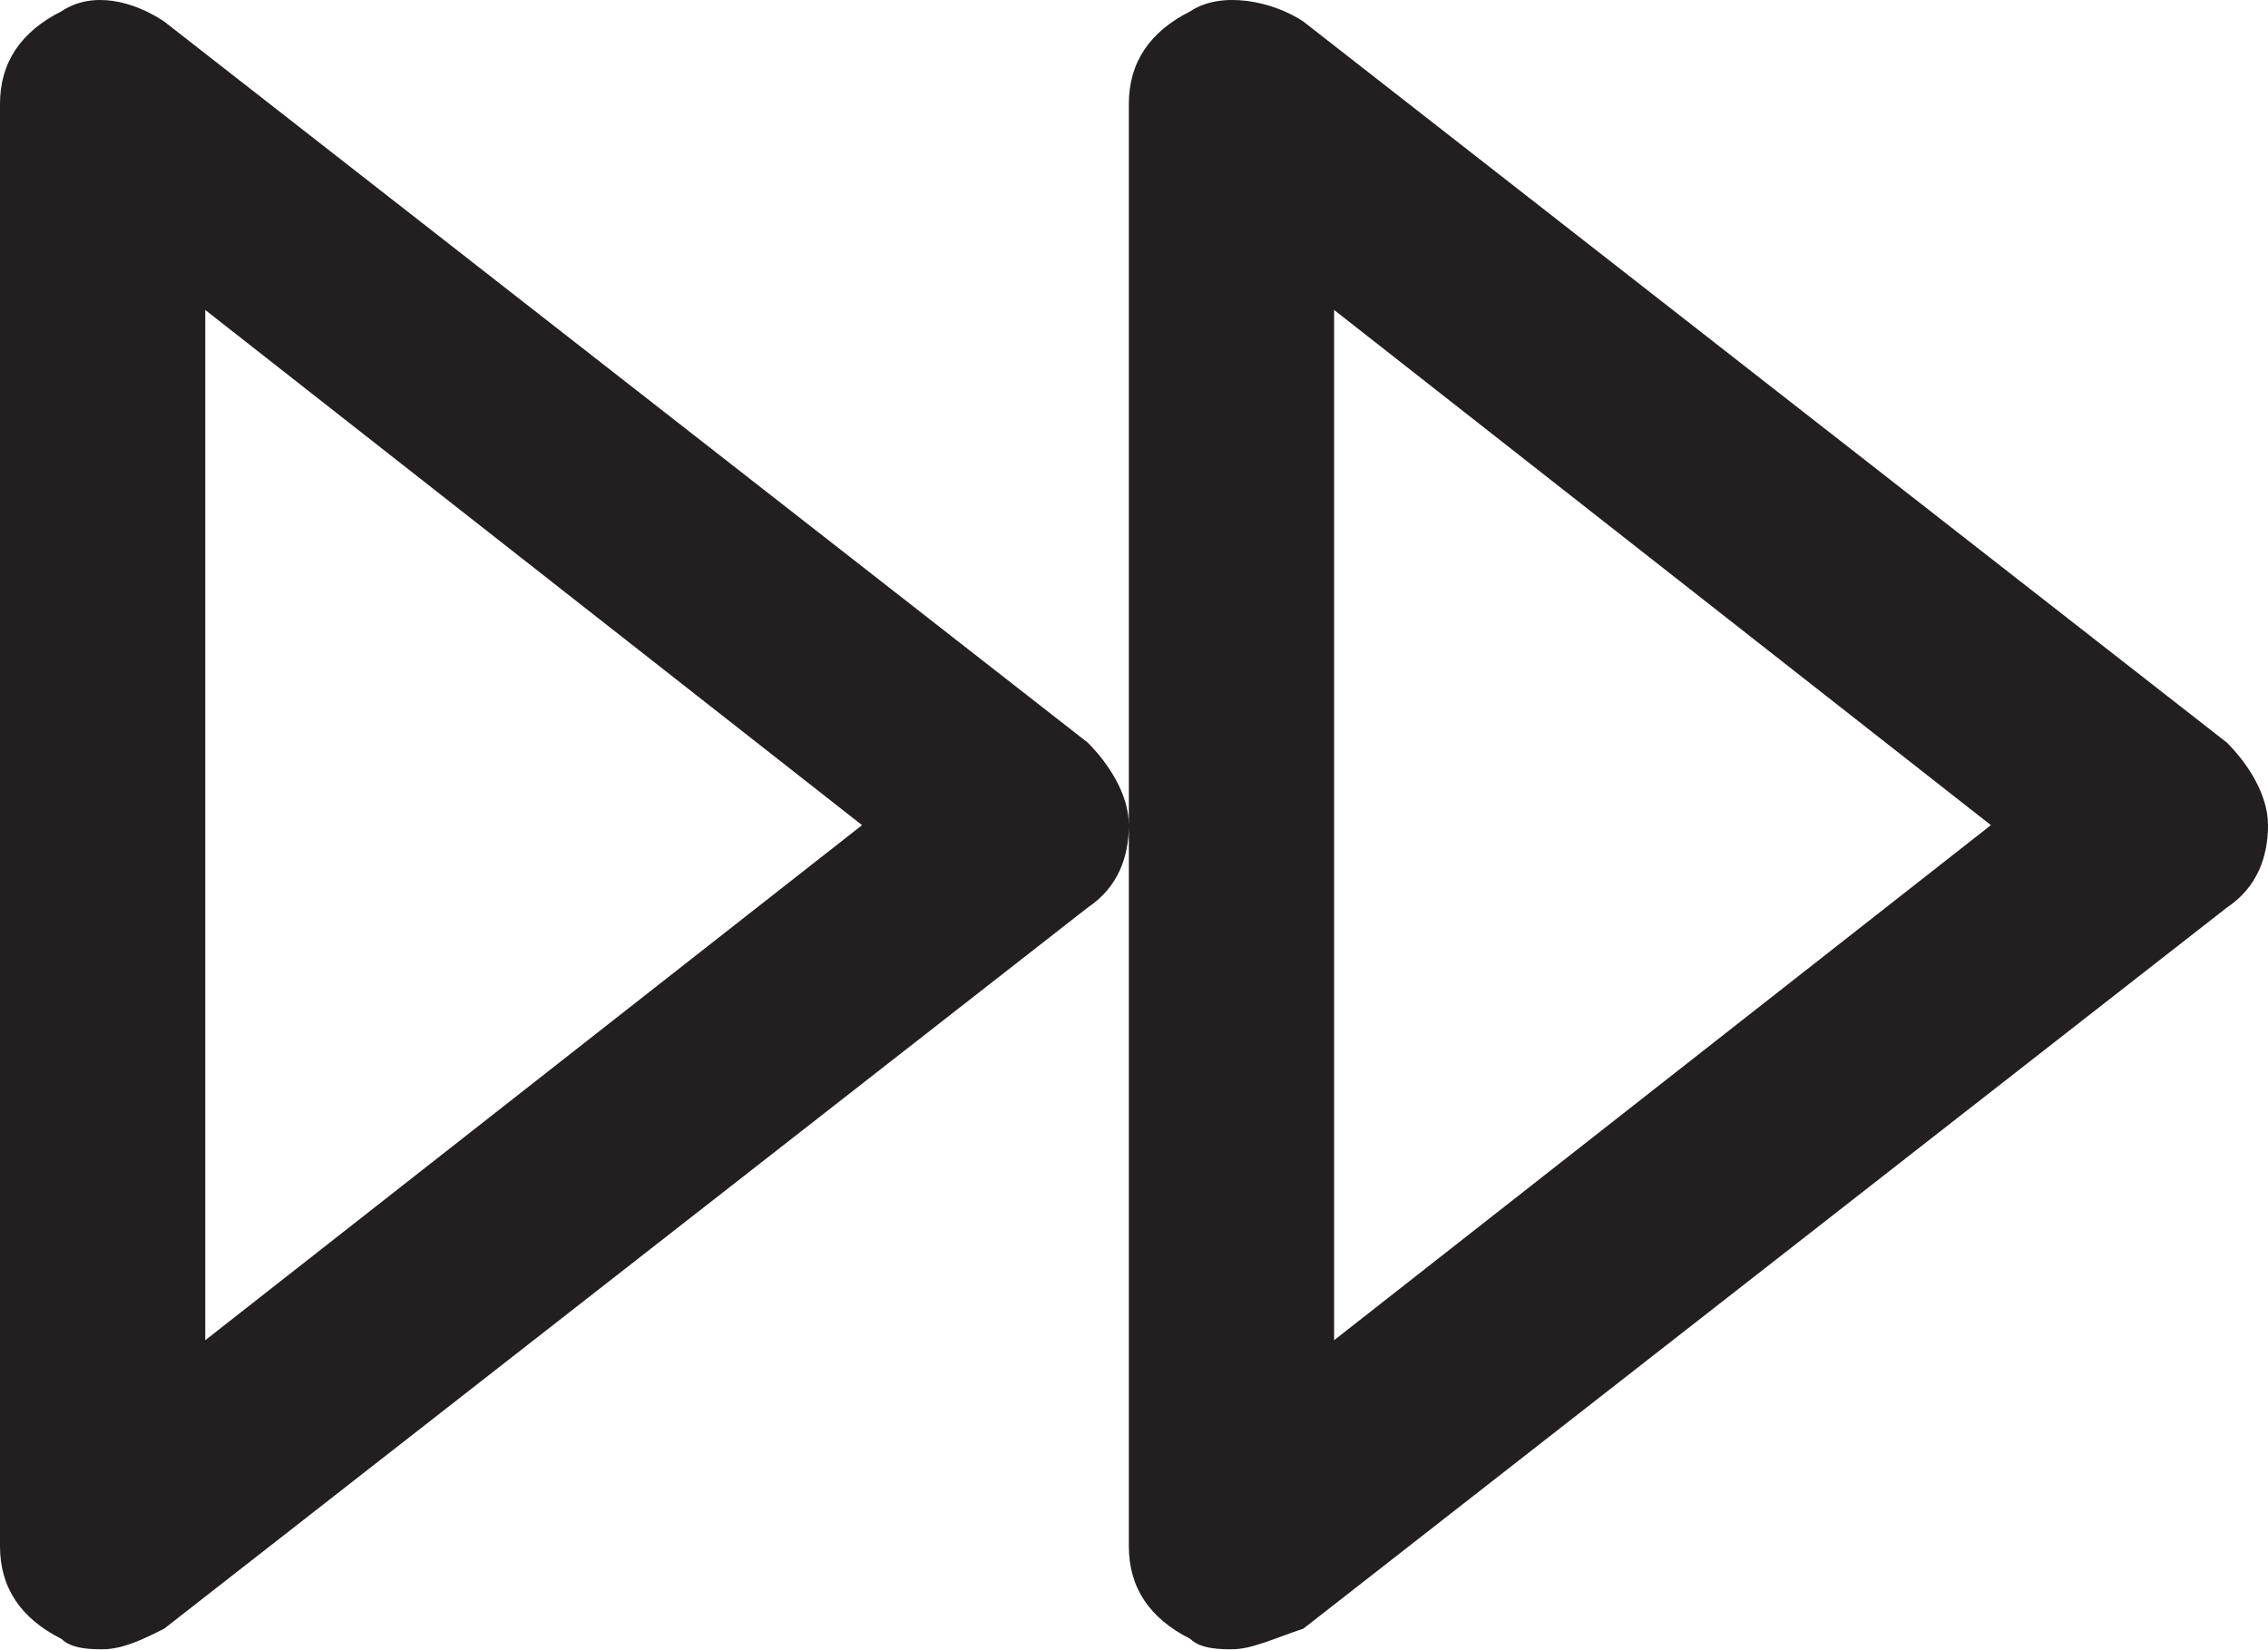
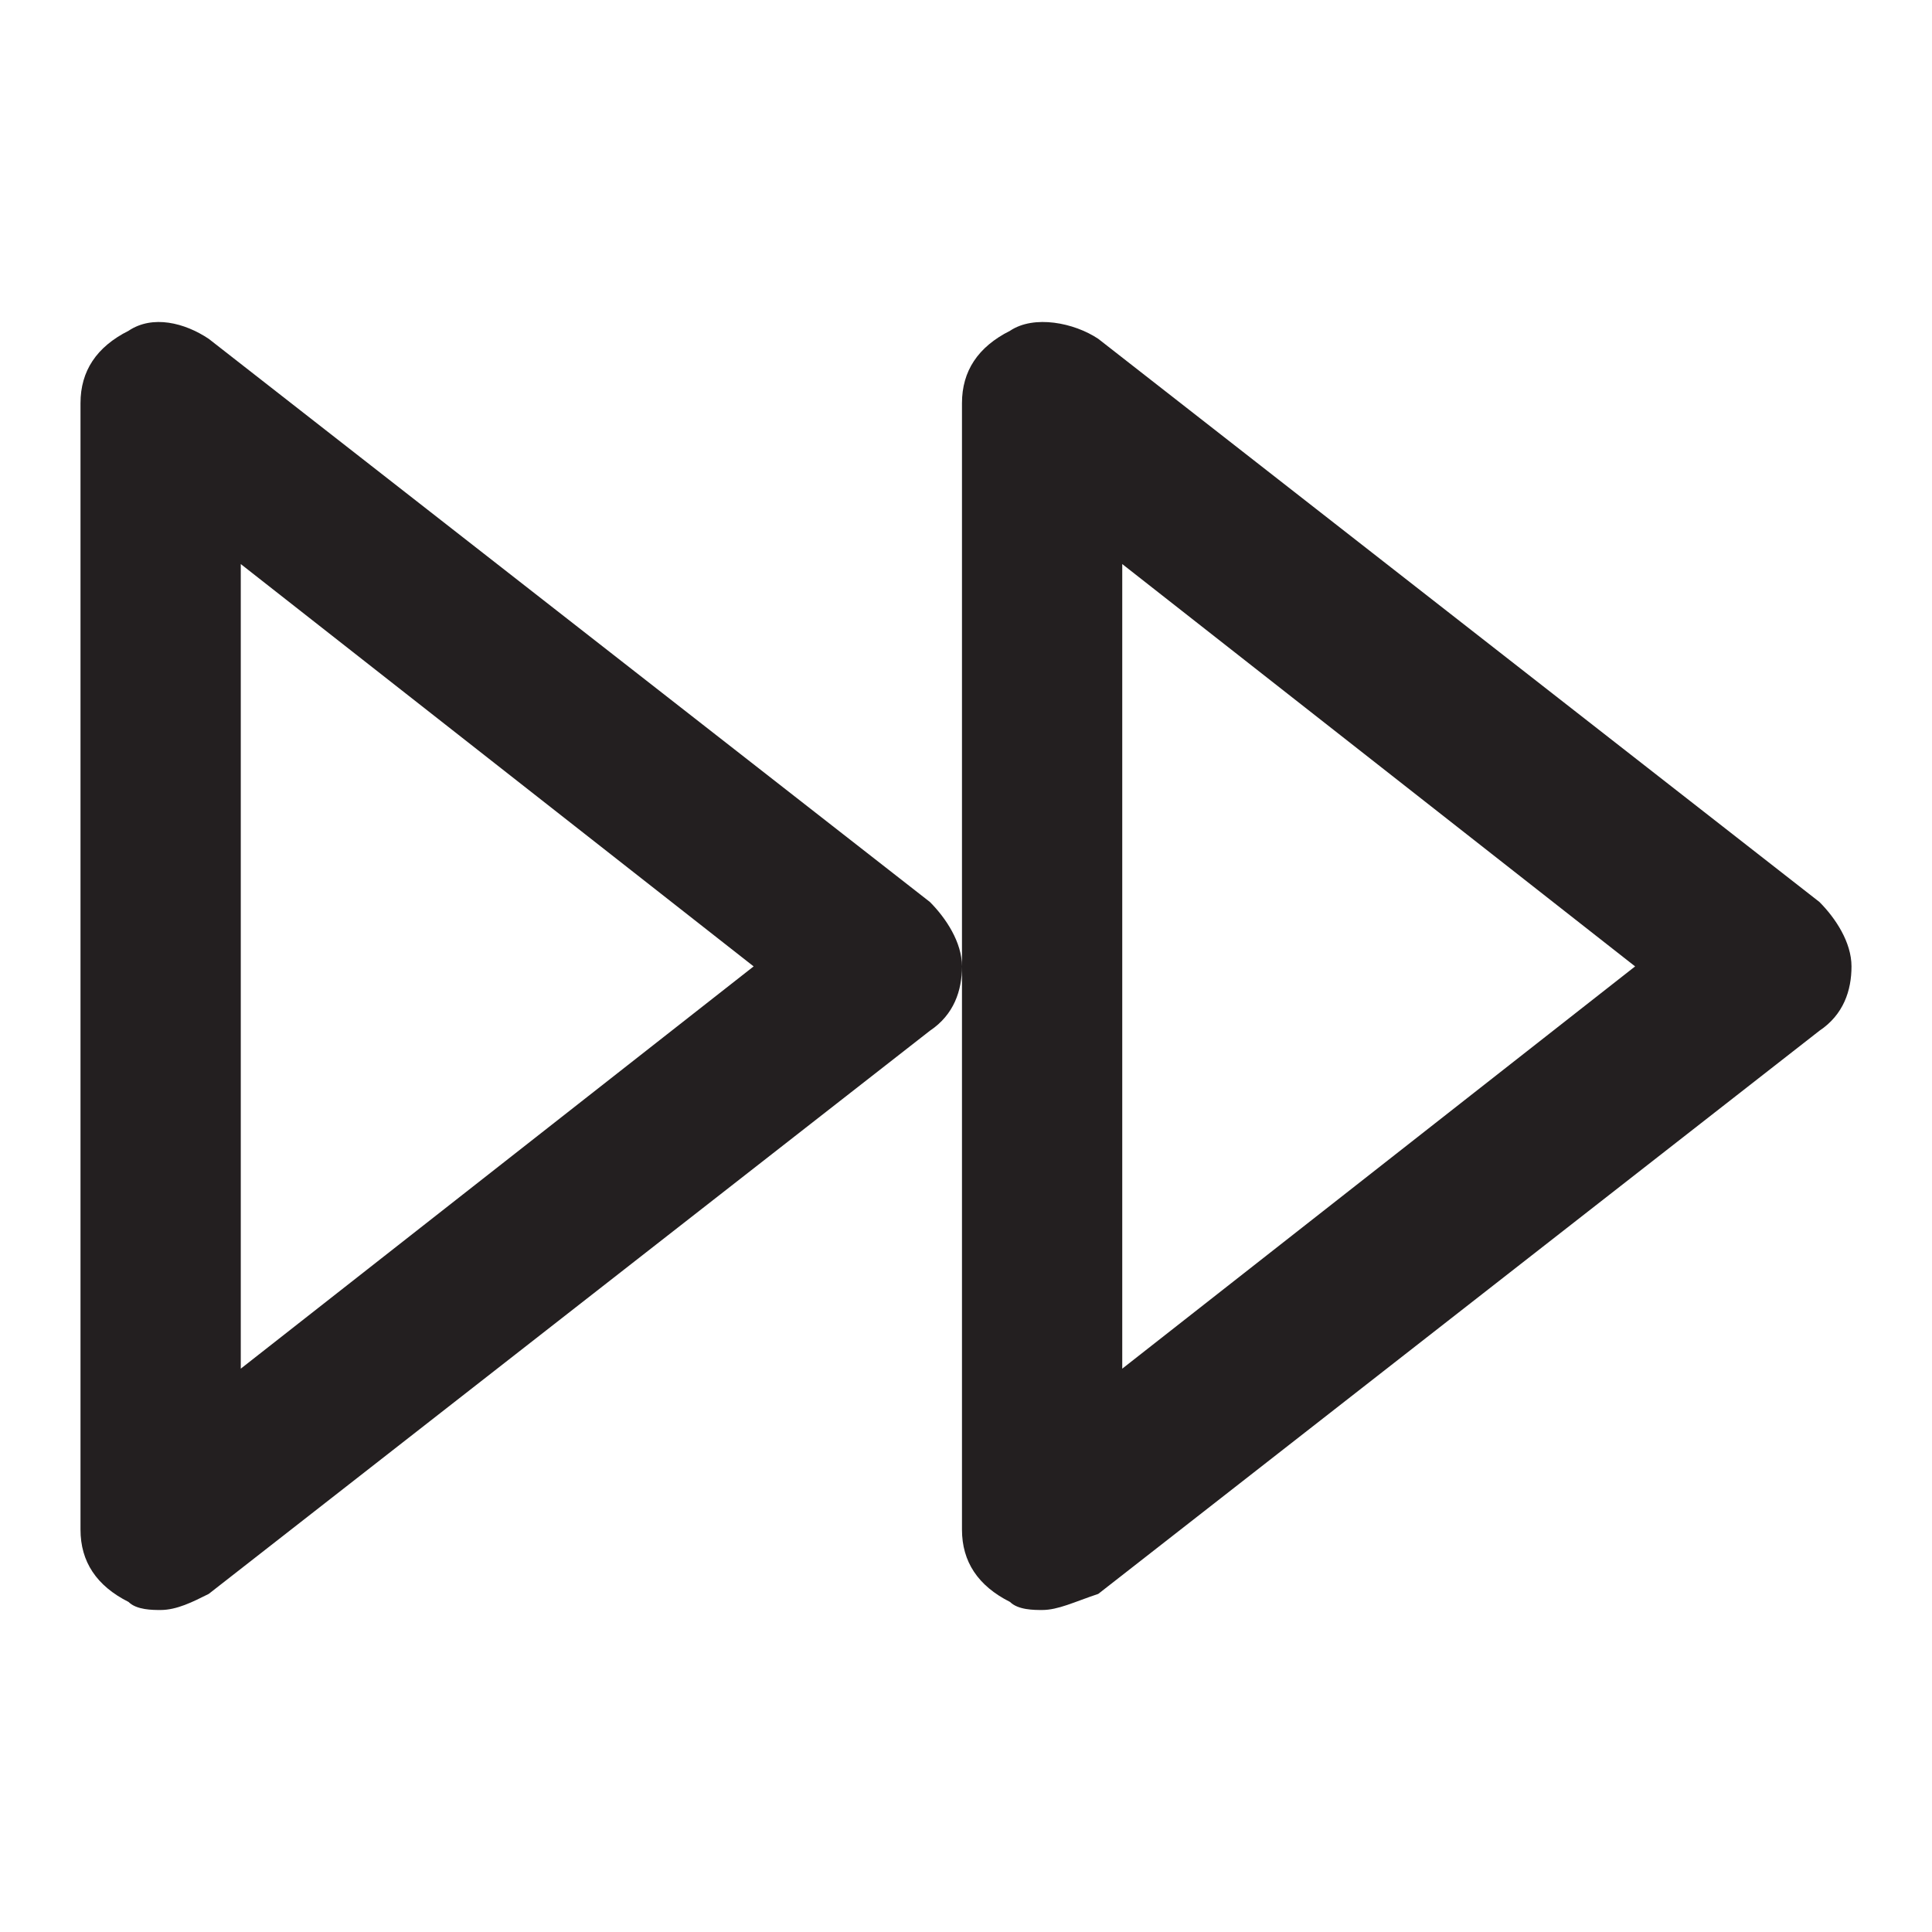
- <svg xmlns="http://www.w3.org/2000/svg" width="22" height="16" viewBox="0 0 22 16" fill="none">
-   <path d="M11.946 16C11.846 16 11.647 16 11.547 15.9C11.149 15.7 10.95 15.4 10.95 15.001V1.008C10.95 0.609 11.149 0.309 11.547 0.109C11.846 -0.091 12.344 0.009 12.643 0.209L21.602 7.205C21.801 7.405 22 7.705 22 8.005C22 8.304 21.901 8.604 21.602 8.804L12.643 15.8C12.344 15.9 12.145 16 11.946 16ZM12.941 3.007V13.002L19.312 8.005L12.941 3.007ZM0.995 16C0.896 16 0.697 16 0.597 15.9C0.199 15.7 0 15.4 0 15.001V1.008C0 0.609 0.199 0.309 0.597 0.109C0.896 -0.091 1.294 0.009 1.593 0.209L10.552 7.205C10.751 7.405 10.95 7.705 10.95 8.005C10.95 8.304 10.851 8.604 10.552 8.804L1.593 15.8C1.394 15.9 1.195 16 0.995 16ZM1.991 3.007V13.002L8.362 8.005L1.991 3.007Z" fill="#231F20" />
+ <svg xmlns="http://www.w3.org/2000/svg" width="24" height="24" viewBox="0 0 24 24" fill="none">
+   <path d="M12.946 20C12.846 20 12.647 20 12.547 19.9C12.149 19.7 11.95 19.4 11.95 19.001V5.008C11.95 4.609 12.149 4.309 12.547 4.109C12.846 3.909 13.344 4.009 13.643 4.209L22.602 11.205C22.801 11.405 23 11.705 23 12.005C23 12.304 22.901 12.604 22.602 12.804L13.643 19.8C13.344 19.9 13.145 20 12.946 20ZM13.941 7.007V17.002L20.312 12.005L13.941 7.007ZM1.995 20C1.896 20 1.697 20 1.597 19.9C1.199 19.7 1 19.4 1 19.001V5.008C1 4.609 1.199 4.309 1.597 4.109C1.896 3.909 2.294 4.009 2.593 4.209L11.552 11.205C11.751 11.405 11.95 11.705 11.95 12.005C11.95 12.304 11.851 12.604 11.552 12.804L2.593 19.8C2.394 19.9 2.195 20 1.995 20ZM2.991 7.007V17.002L9.362 12.005L2.991 7.007Z" fill="#231F20" />
</svg>
